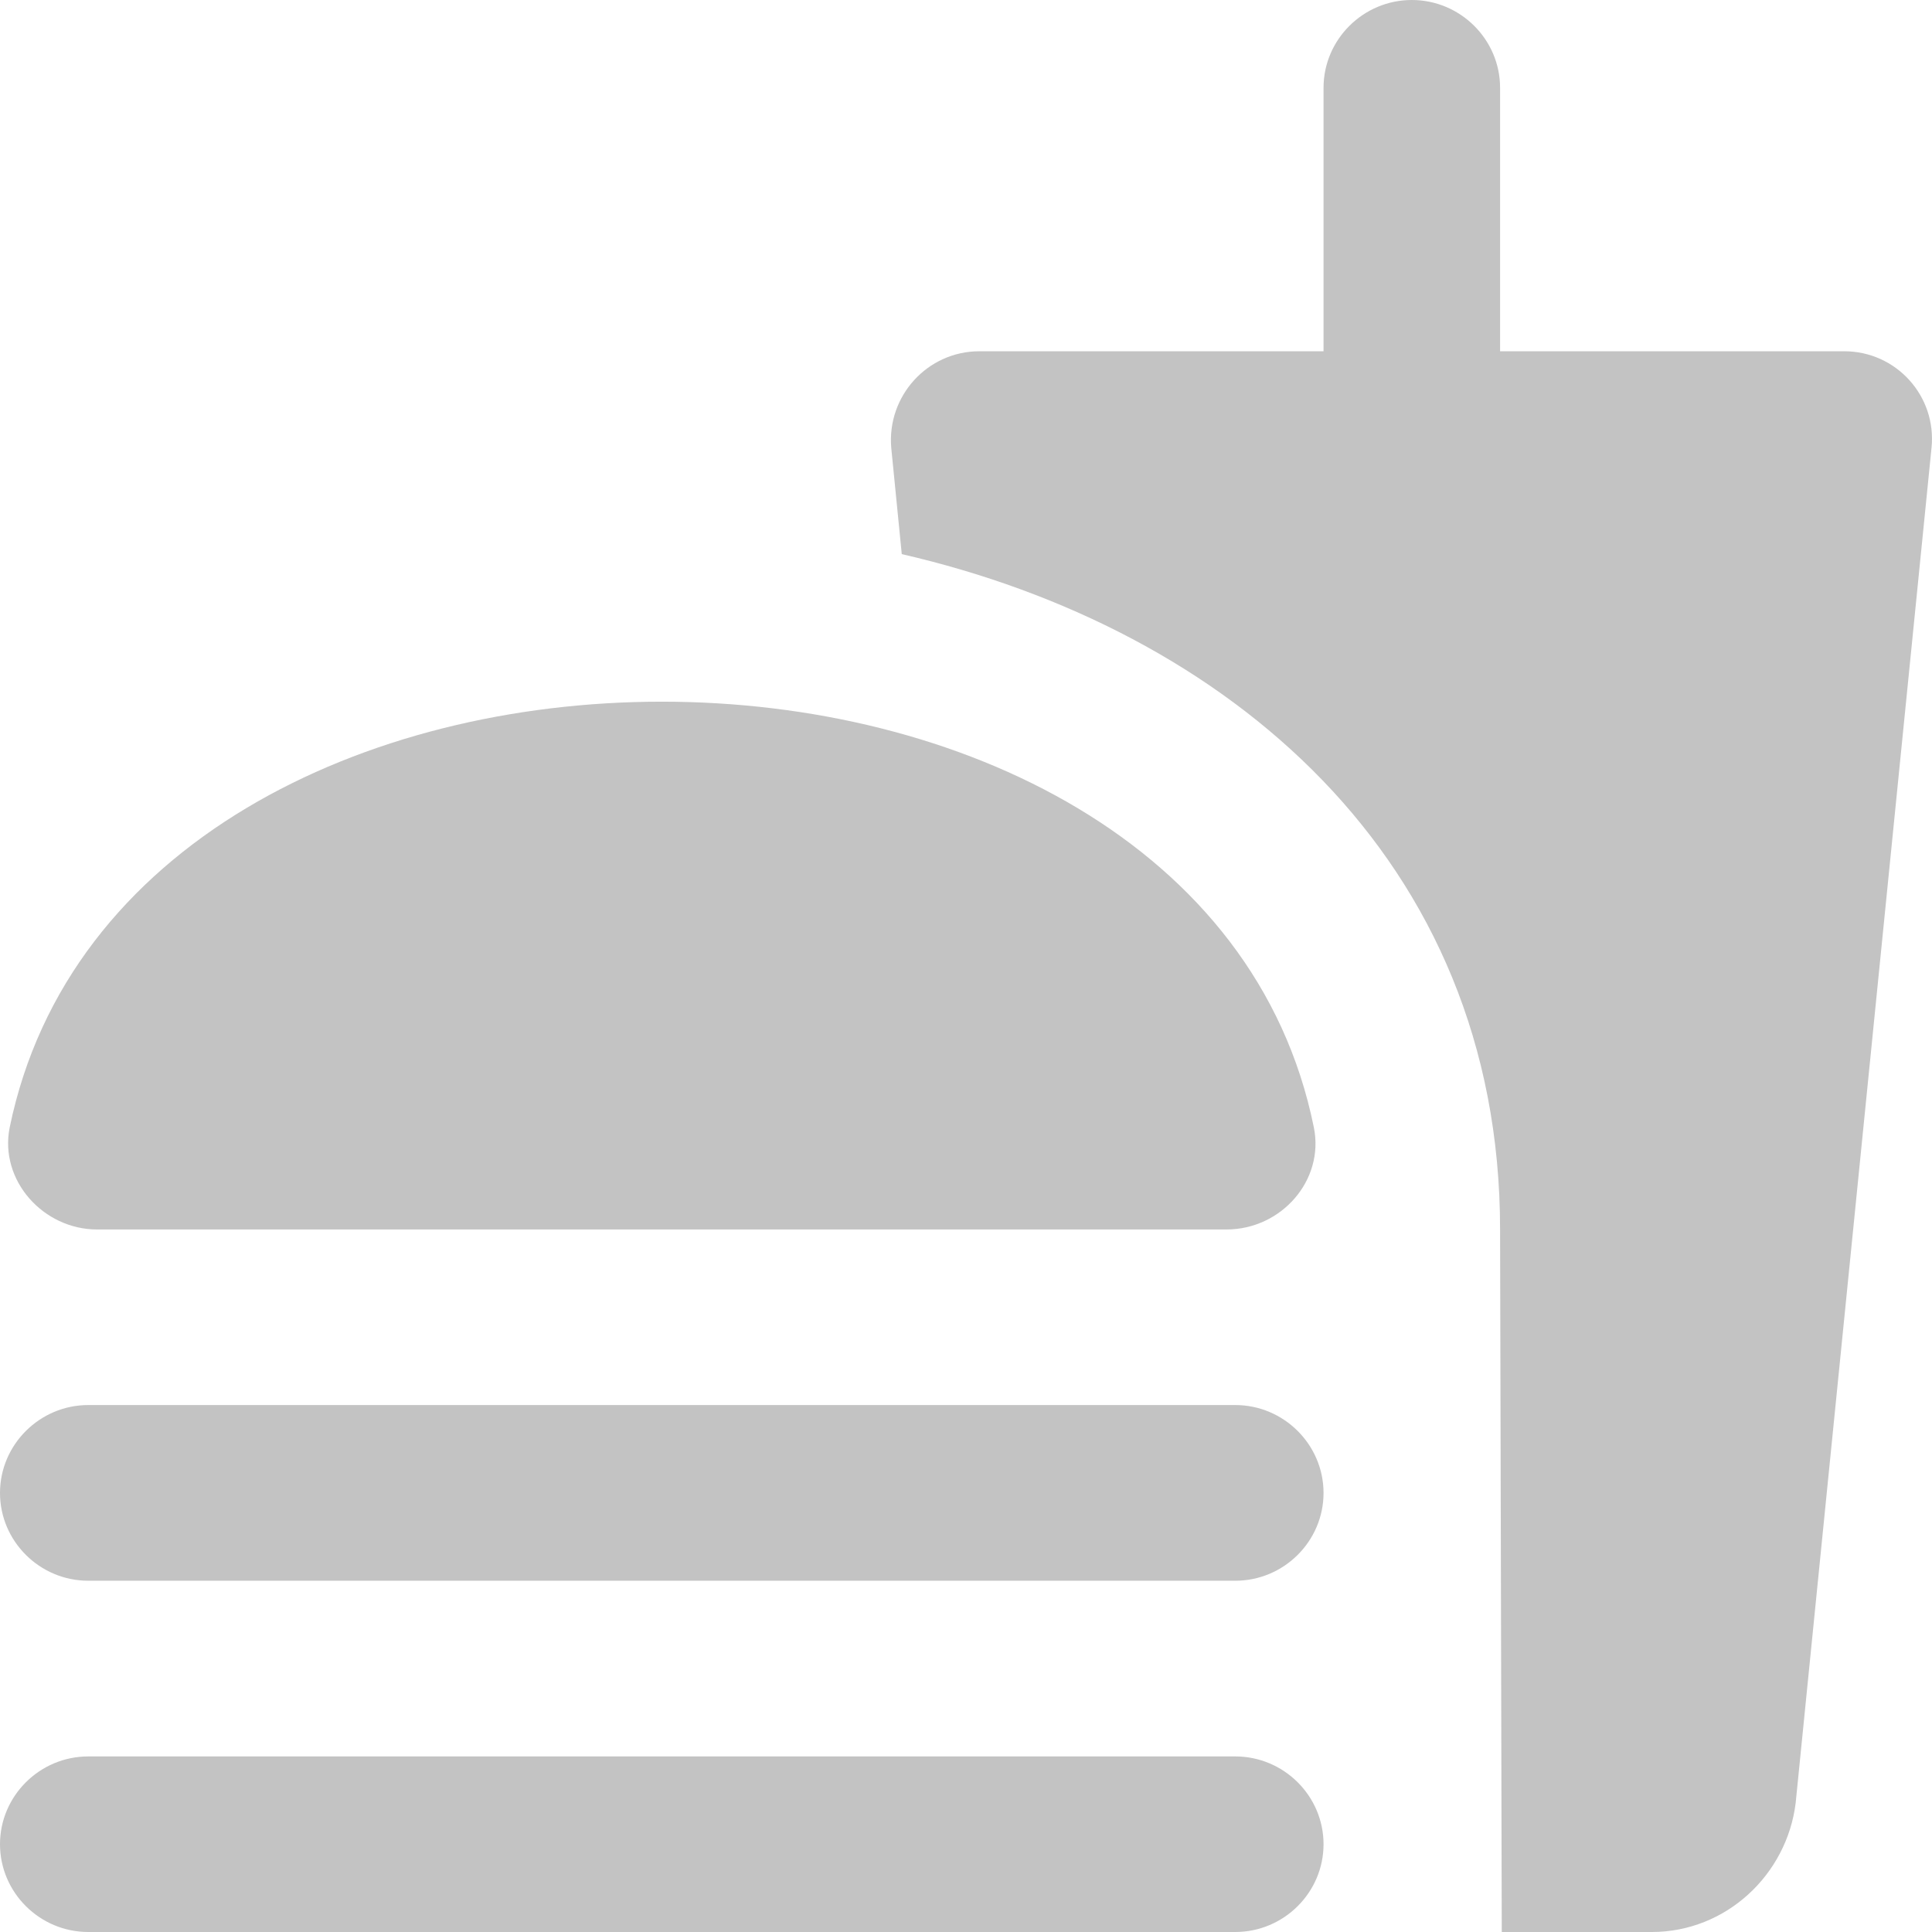
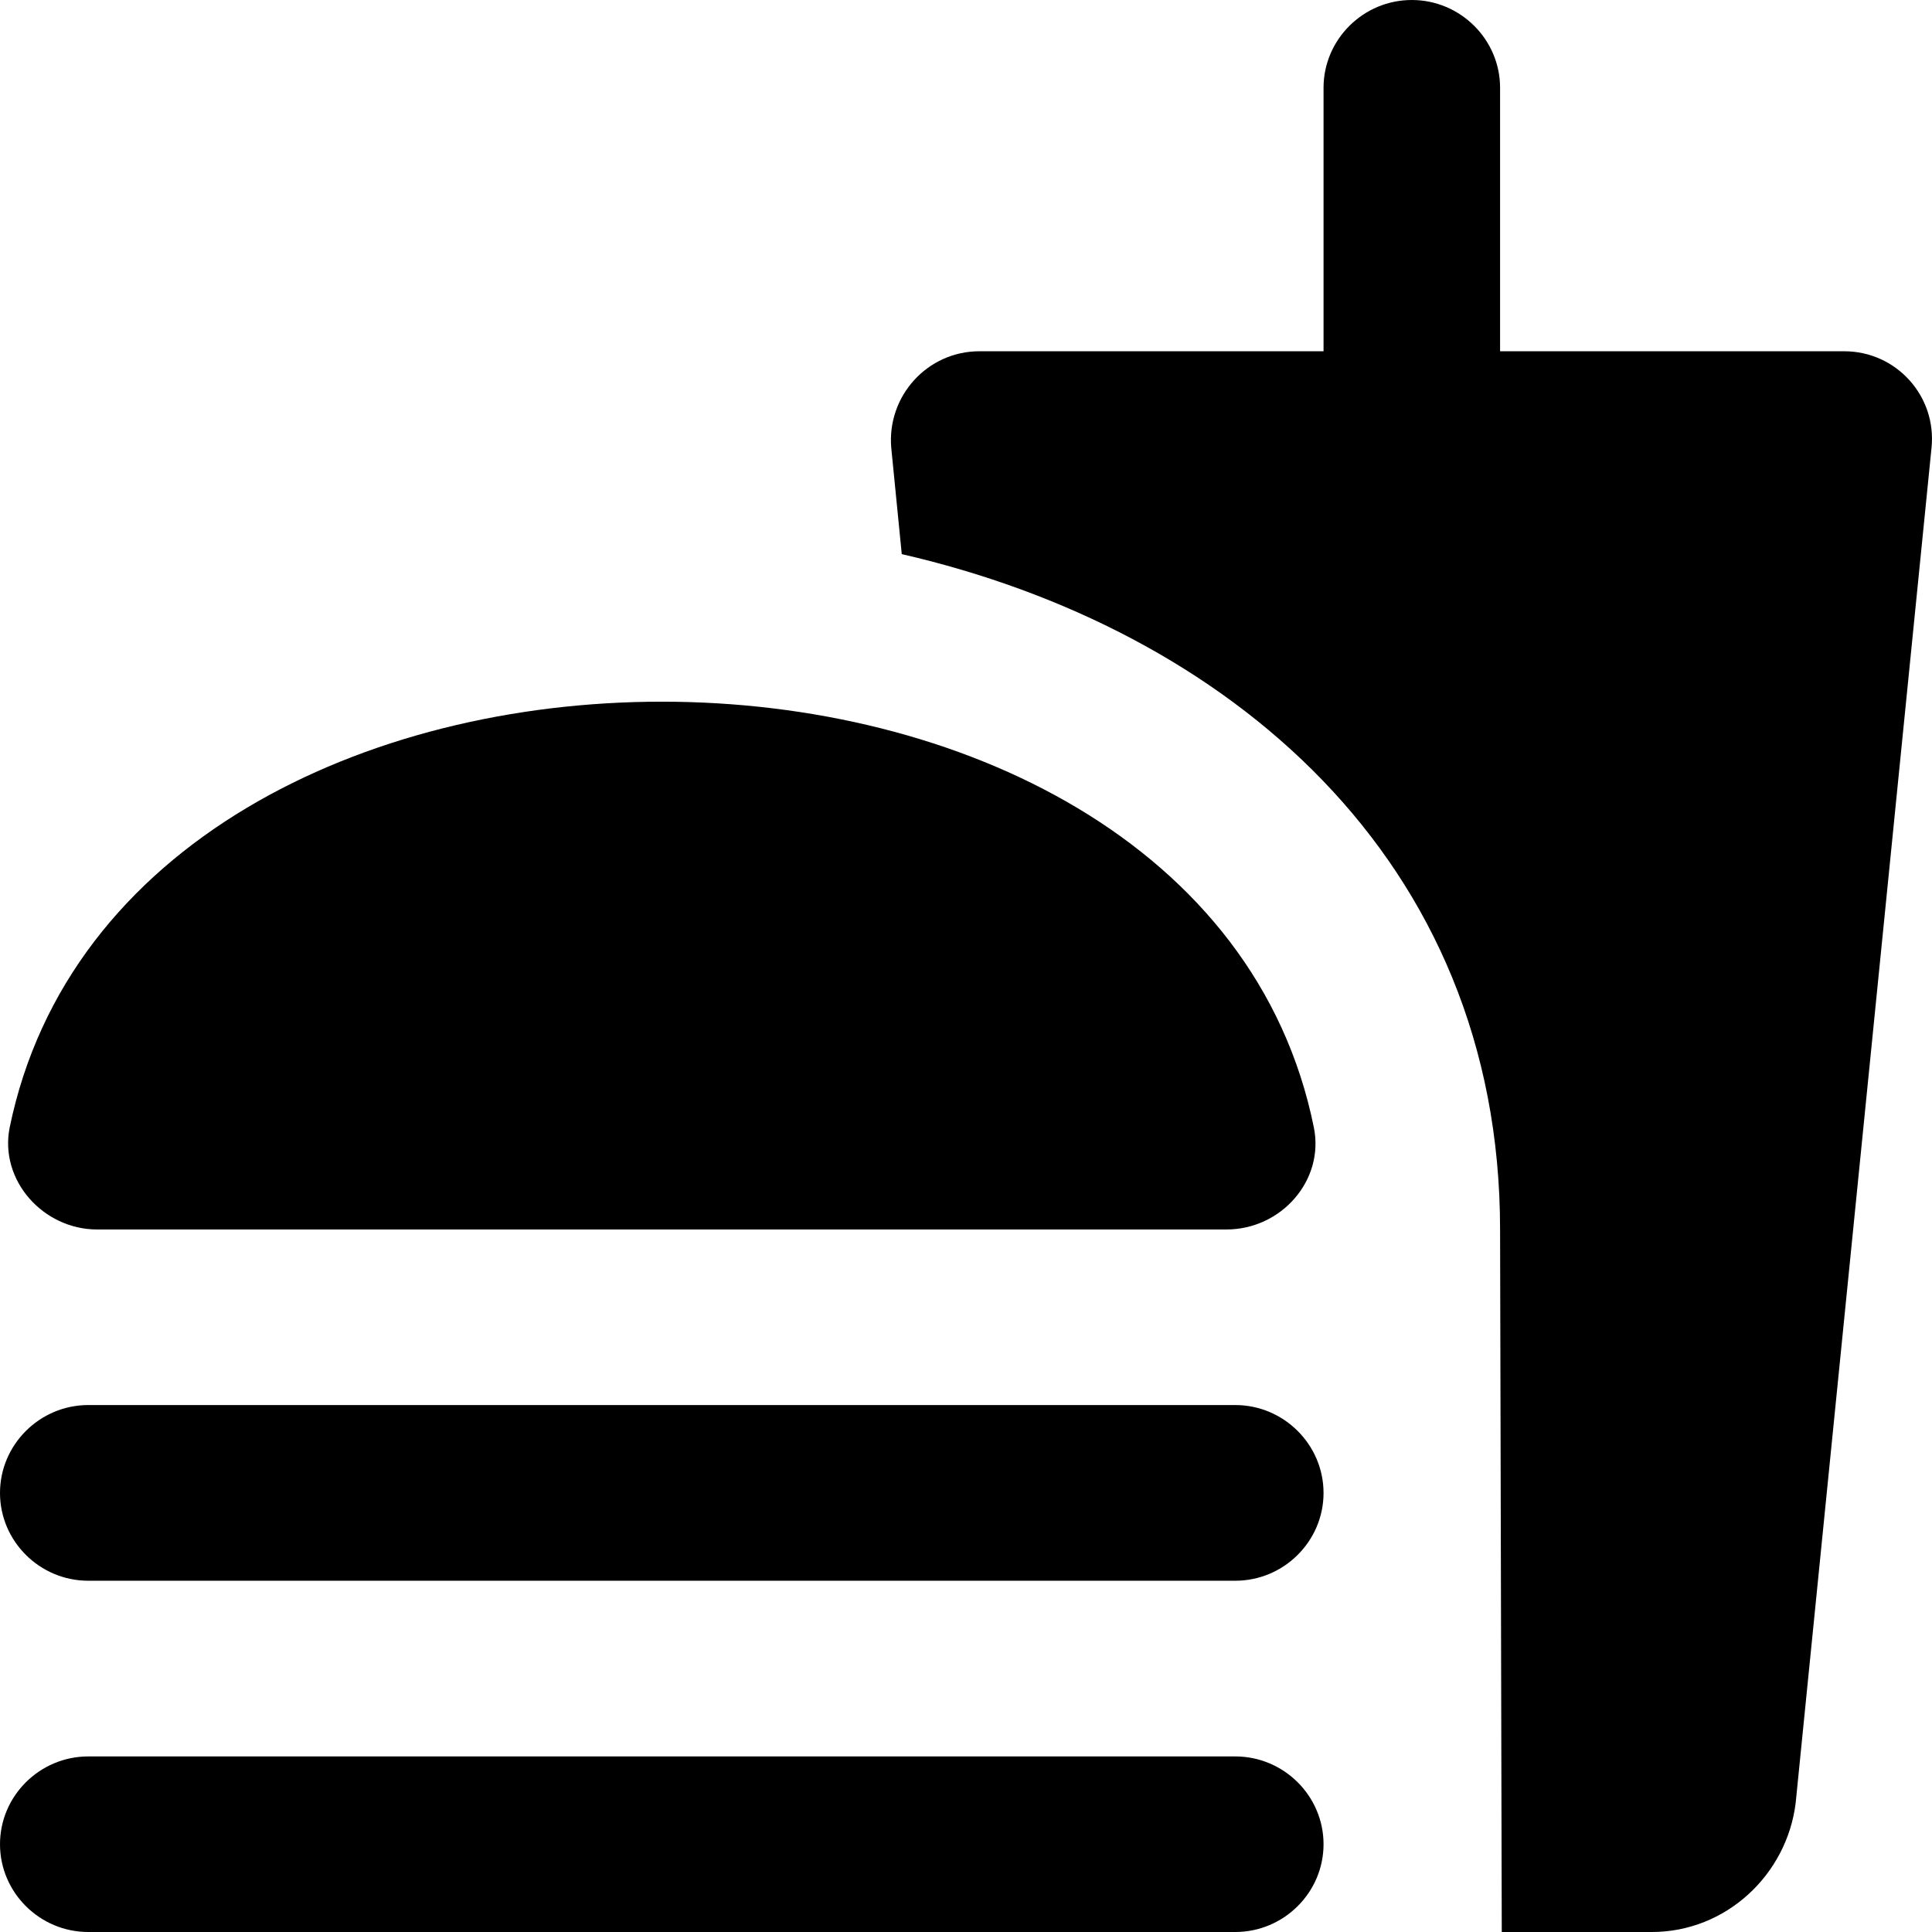
- <svg xmlns="http://www.w3.org/2000/svg" width="16" height="16" viewBox="0 0 16 16" fill="none">
-   <path d="M15.273 2.909H12.423V0.727C12.423 0.327 12.094 0 11.692 0C11.29 0 10.961 0.327 10.961 0.727V2.909H8.111C7.68 2.909 7.344 3.28 7.381 3.709L7.468 4.589C10.157 5.207 12.423 7.105 12.423 10.182L12.437 16H13.68C14.293 16 14.798 15.527 14.871 14.931L15.996 3.709C16.04 3.28 15.704 2.909 15.273 2.909ZM10.23 14.546H0.731C0.329 14.546 0 14.873 0 15.273C0 15.673 0.329 16 0.731 16H10.23C10.632 16 10.961 15.673 10.961 15.273C10.961 14.873 10.632 14.546 10.23 14.546ZM0.804 10.182H10.157C10.611 10.182 10.969 9.775 10.881 9.338C10.406 6.989 7.943 5.811 5.481 5.811C3.018 5.811 0.563 6.989 0.08 9.338C-0.007 9.775 0.358 10.182 0.804 10.182ZM10.23 11.636H0.731C0.329 11.636 0 11.964 0 12.364C0 12.764 0.329 13.091 0.731 13.091H10.23C10.632 13.091 10.961 12.764 10.961 12.364C10.961 11.964 10.632 11.636 10.23 11.636Z" fill="#C3C3C3" />
+ <svg xmlns="http://www.w3.org/2000/svg" viewBox="0 0 16 16" fill="none">
+   <path d="M15.273 2.909H12.423V0.727C12.423 0.327 12.094 0 11.692 0C11.29 0 10.961 0.327 10.961 0.727V2.909H8.111C7.68 2.909 7.344 3.28 7.381 3.709L7.468 4.589C10.157 5.207 12.423 7.105 12.423 10.182L12.437 16H13.68C14.293 16 14.798 15.527 14.871 14.931L15.996 3.709C16.04 3.28 15.704 2.909 15.273 2.909ZM10.23 14.546H0.731C0.329 14.546 0 14.873 0 15.273C0 15.673 0.329 16 0.731 16H10.23C10.632 16 10.961 15.673 10.961 15.273C10.961 14.873 10.632 14.546 10.23 14.546ZM0.804 10.182H10.157C10.611 10.182 10.969 9.775 10.881 9.338C10.406 6.989 7.943 5.811 5.481 5.811C3.018 5.811 0.563 6.989 0.08 9.338C-0.007 9.775 0.358 10.182 0.804 10.182ZM10.23 11.636H0.731C0.329 11.636 0 11.964 0 12.364C0 12.764 0.329 13.091 0.731 13.091H10.23C10.632 13.091 10.961 12.764 10.961 12.364C10.961 11.964 10.632 11.636 10.23 11.636Z" fill="currentColor" />
</svg>
